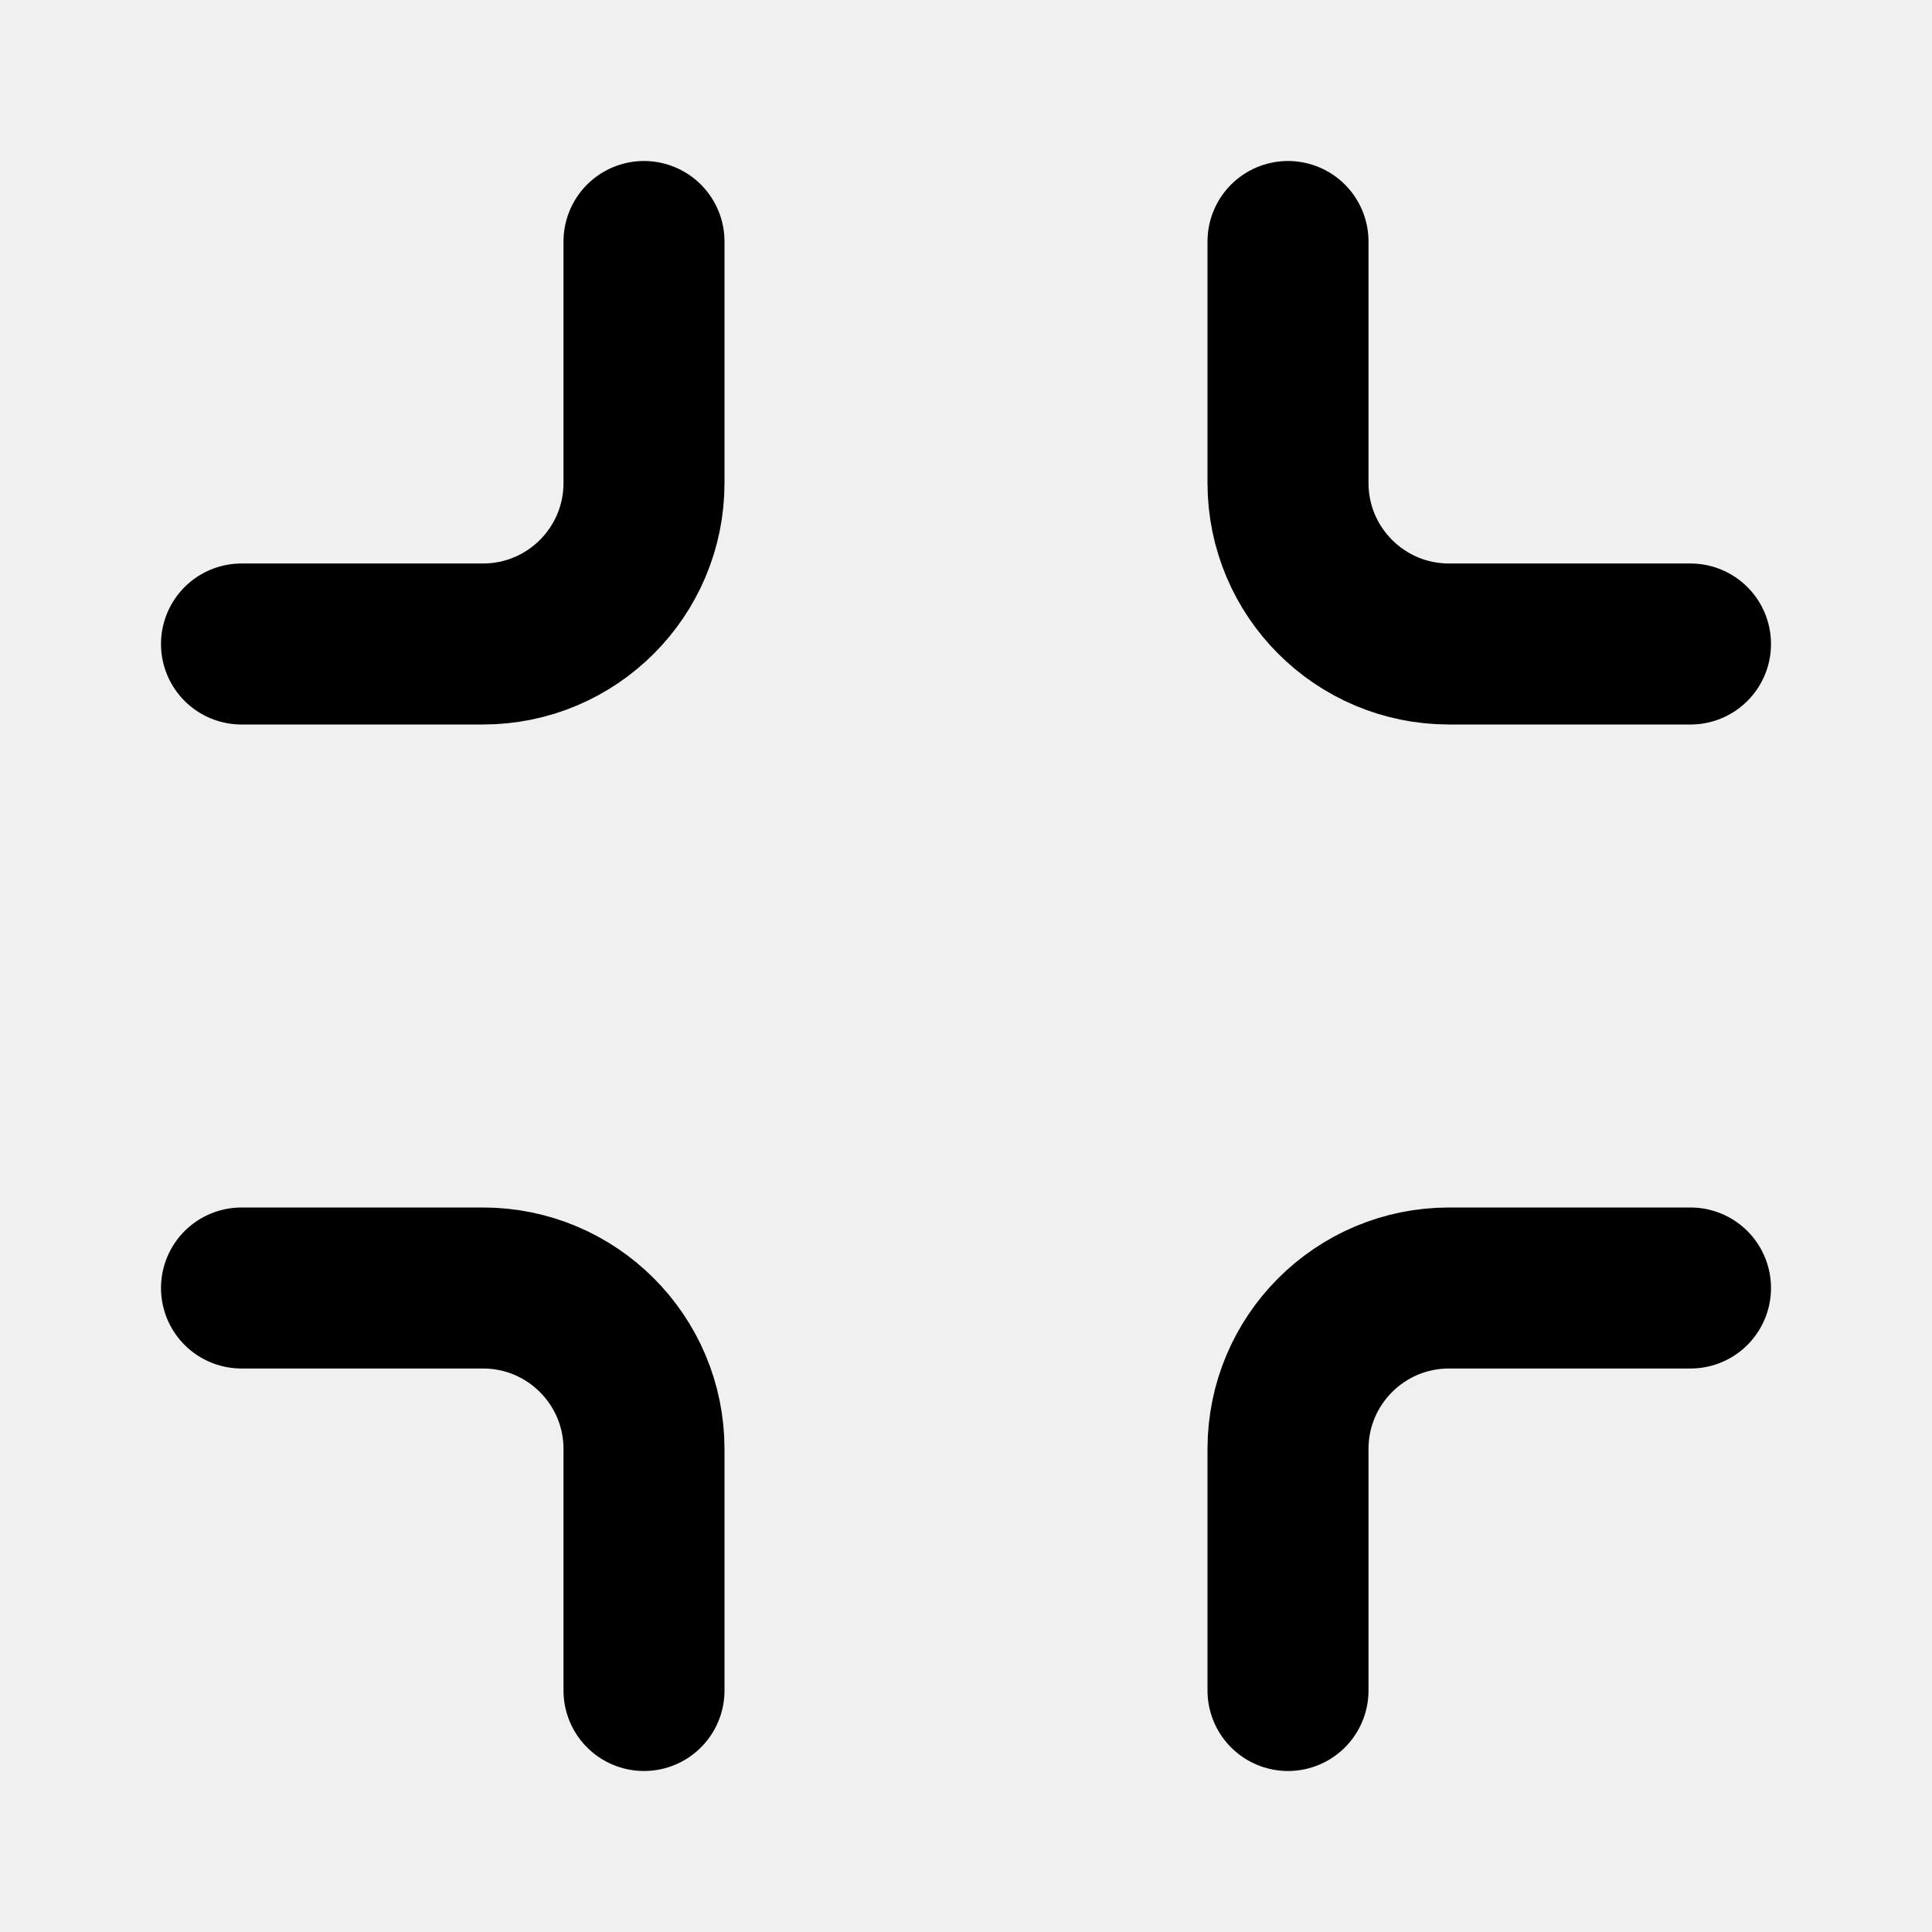
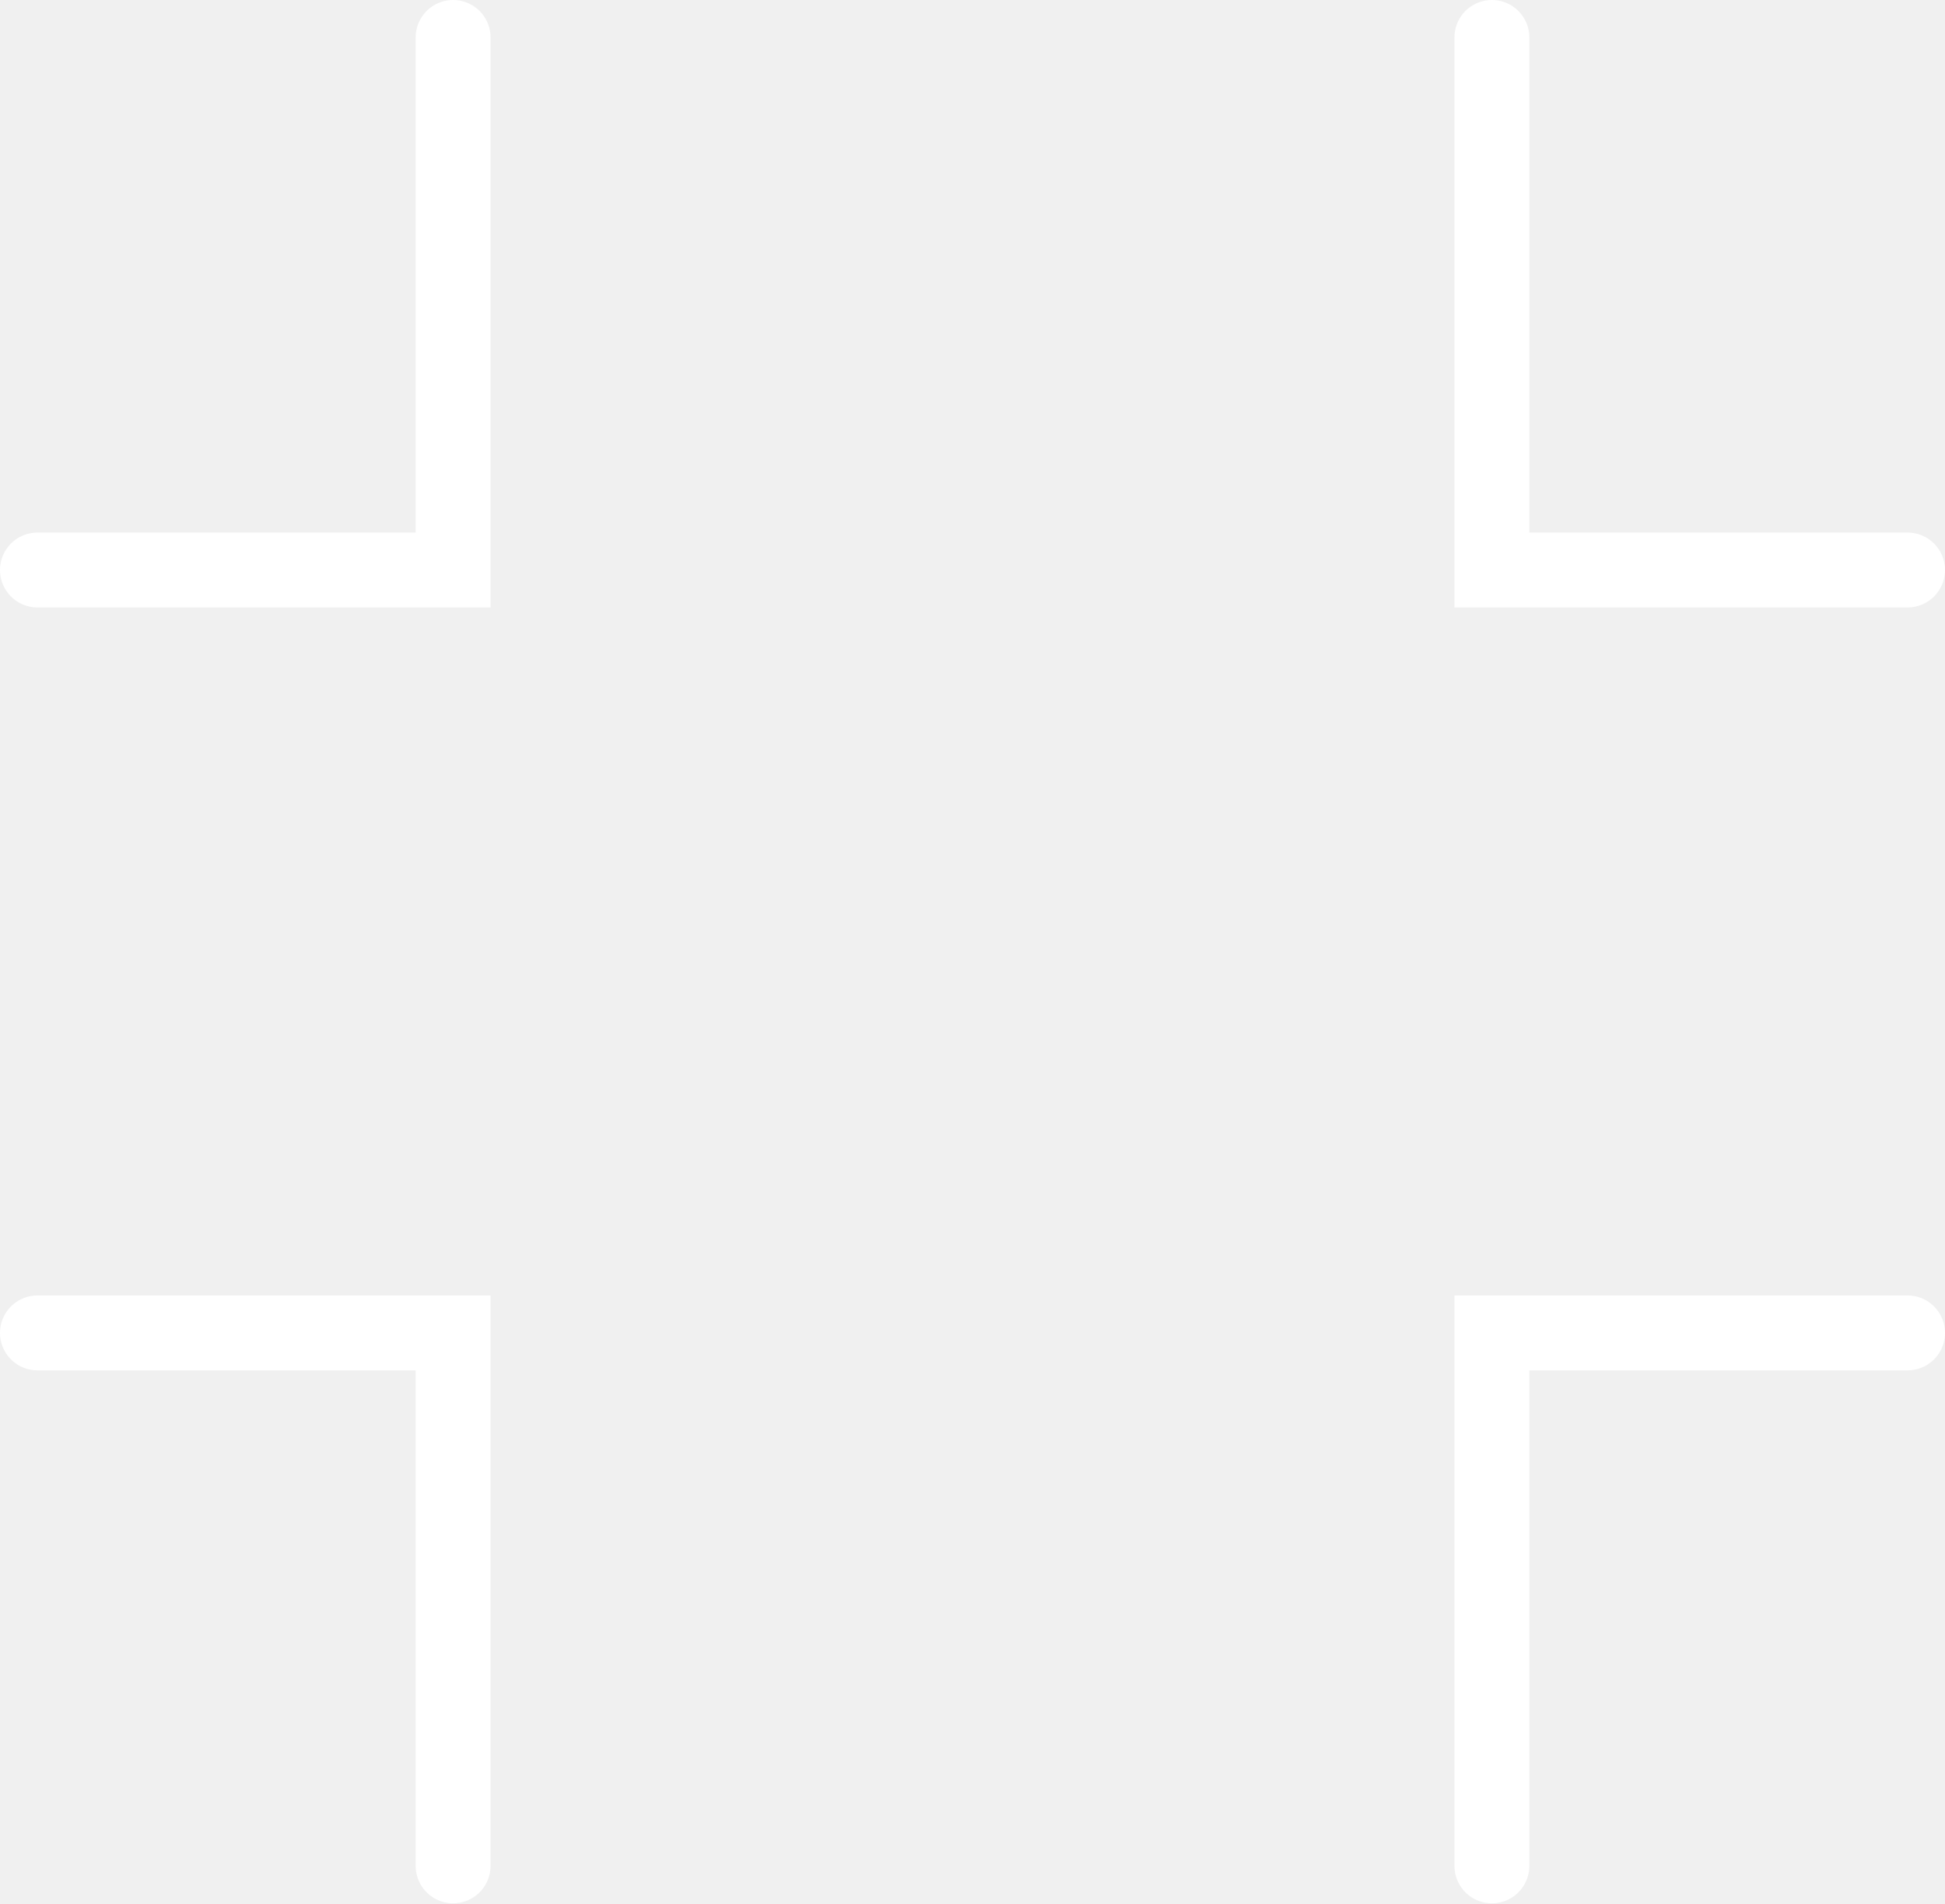
- <svg xmlns="http://www.w3.org/2000/svg" width="24" height="24" viewBox="0 0 24 24" fill="none" stroke="currentColor" stroke-width="2" stroke-linecap="round" stroke-linejoin="round" class="feather feather-minimize">
-   <path d="M8 3v3a2 2 0 0 1-2 2H3m18 0h-3a2 2 0 0 1-2-2V3m0 18v-3a2 2 0 0 1 2-2h3M3 16h3a2 2 0 0 1 2 2v3" />
+ <svg xmlns="http://www.w3.org/2000/svg" id="Layer_1" data-name="Layer 1" viewBox="0 0 51.94 50.82">
+   <defs>
+     <style>.cls-1{fill:none;stroke:#fff;stroke-linecap:round;stroke-miterlimit:10;stroke-width:2px;}</style>
+   </defs>
+   <polyline class="cls-1" points="12.1 49.82 12.1 35.59 1 35.59" />
+   <polyline class="cls-1" points="39.84 1 39.84 15.22 50.94 15.22" />
+   <polyline class="cls-1" points="12.1 1 12.1 15.22 1 15.22" />
+   <polyline class="cls-1" points="39.84 49.82 39.84 35.59 50.94 35.59" />
</svg>
